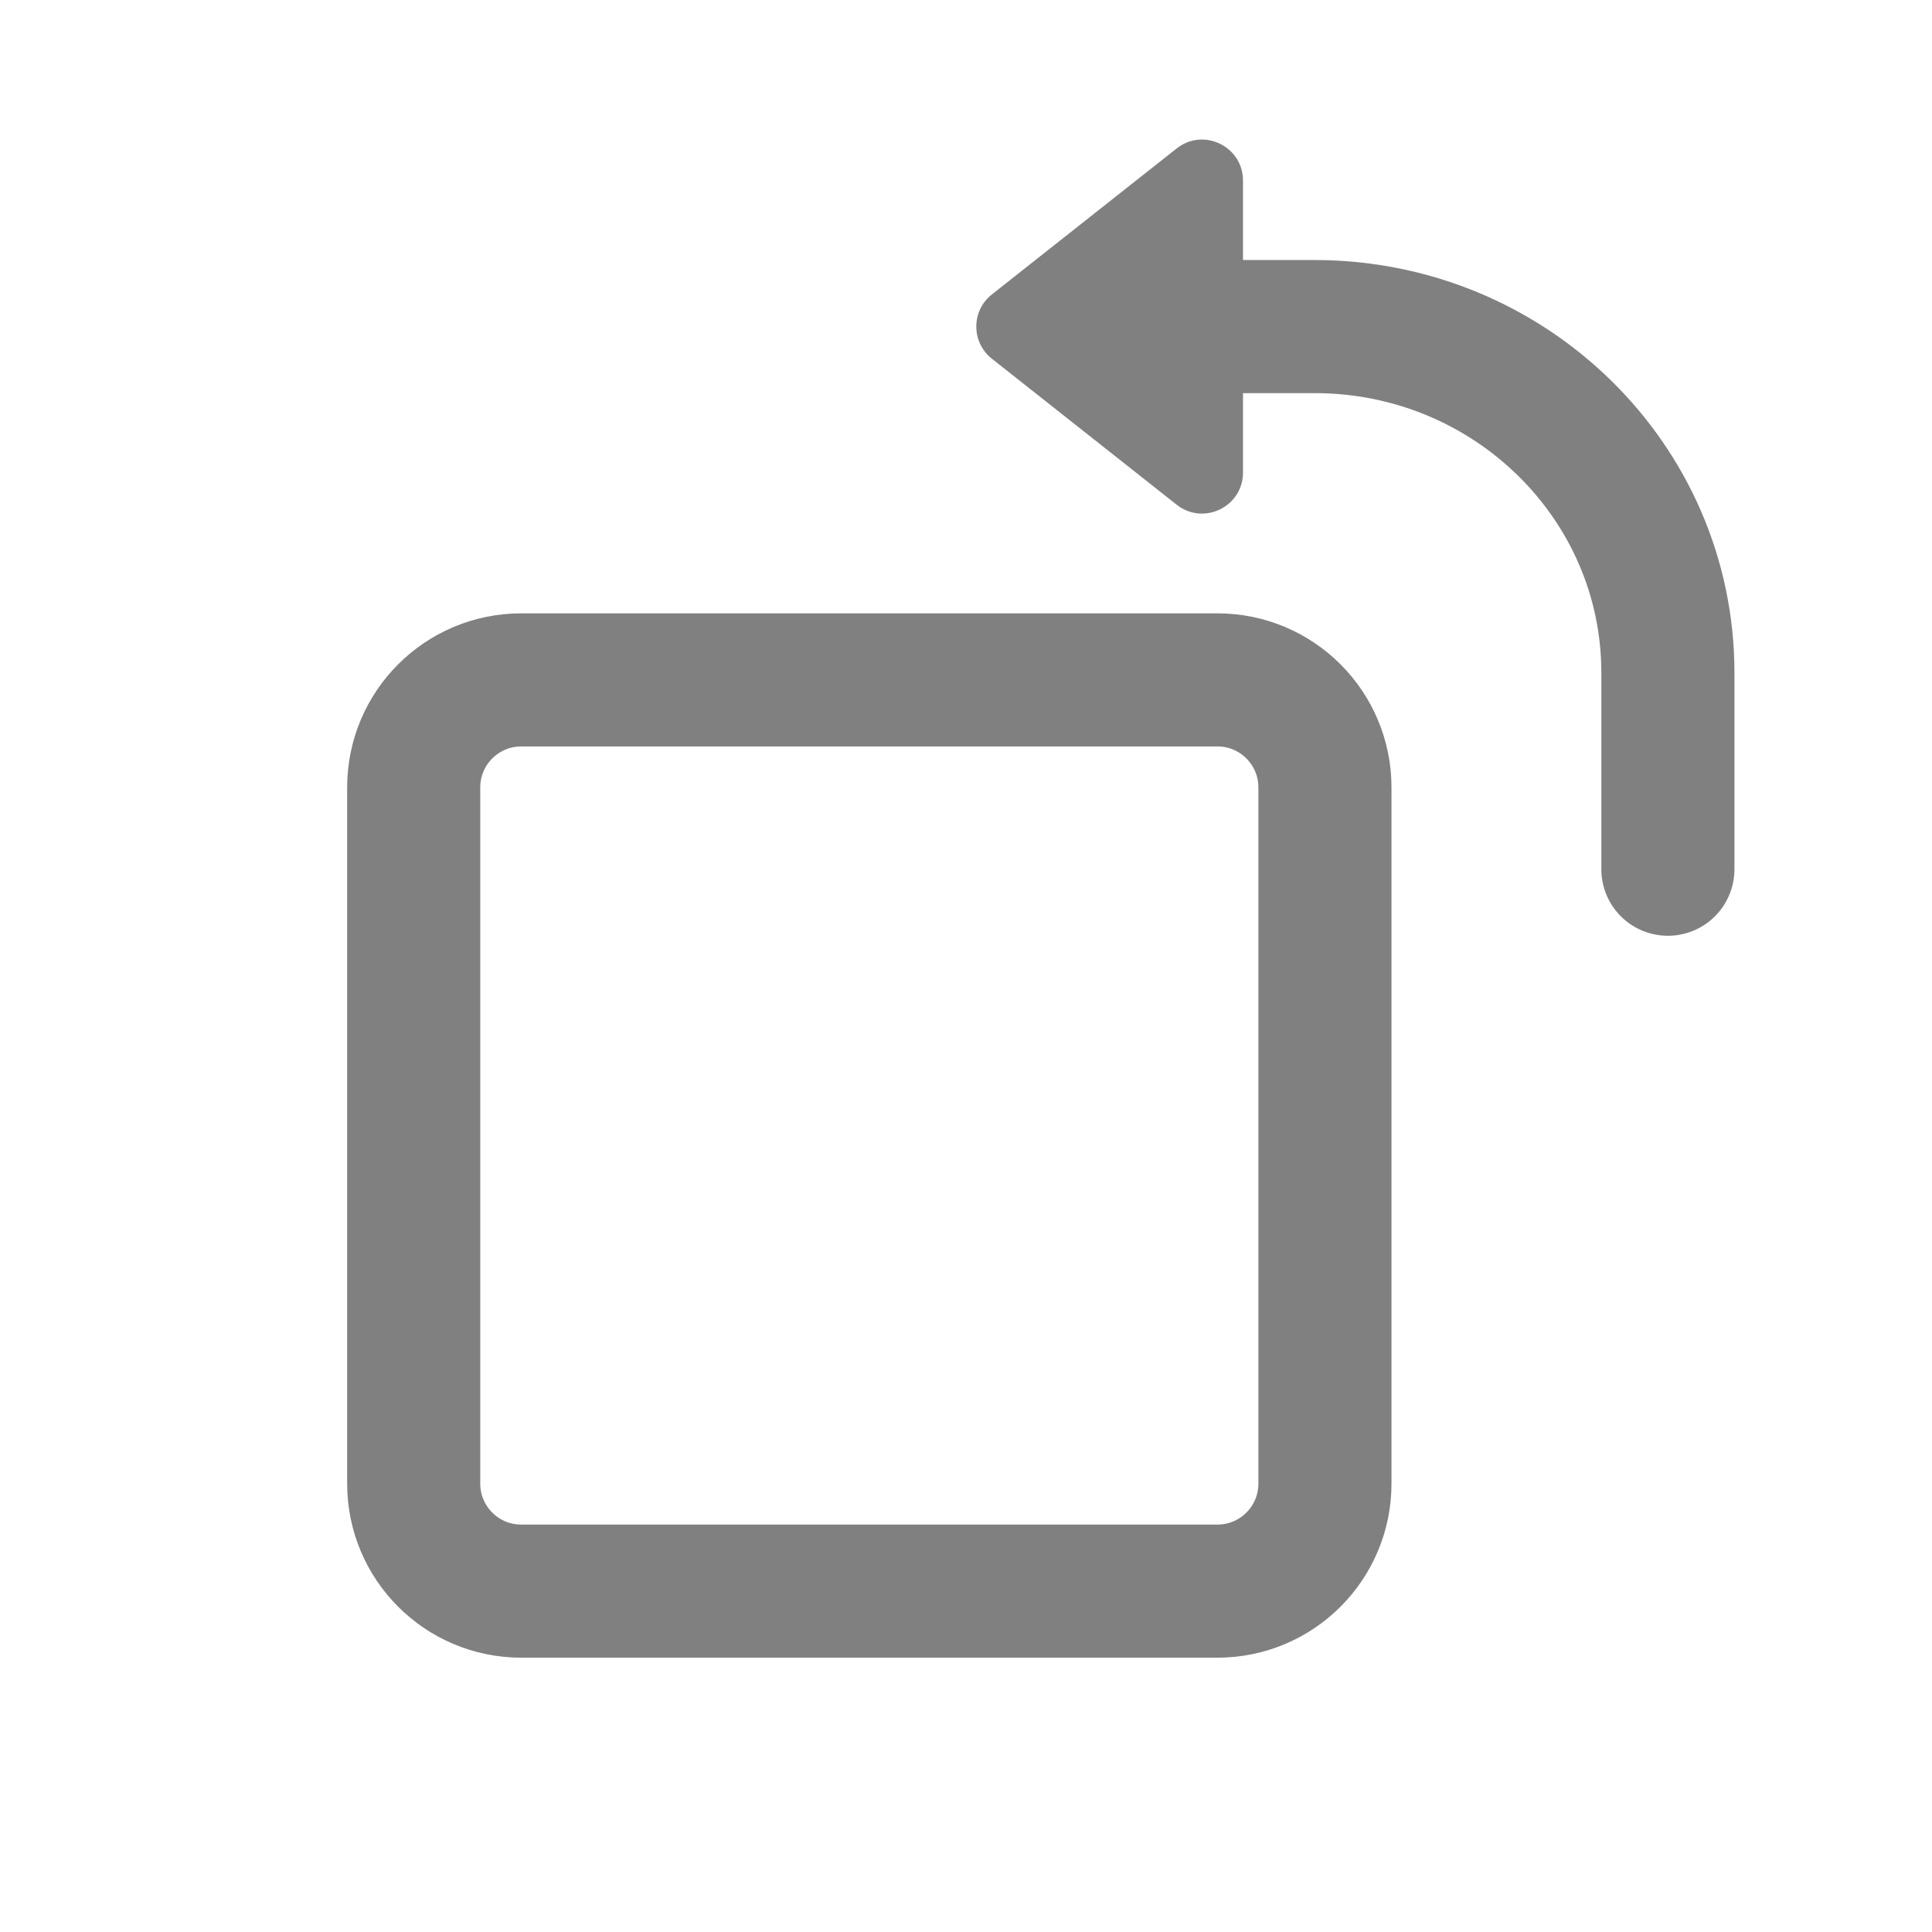
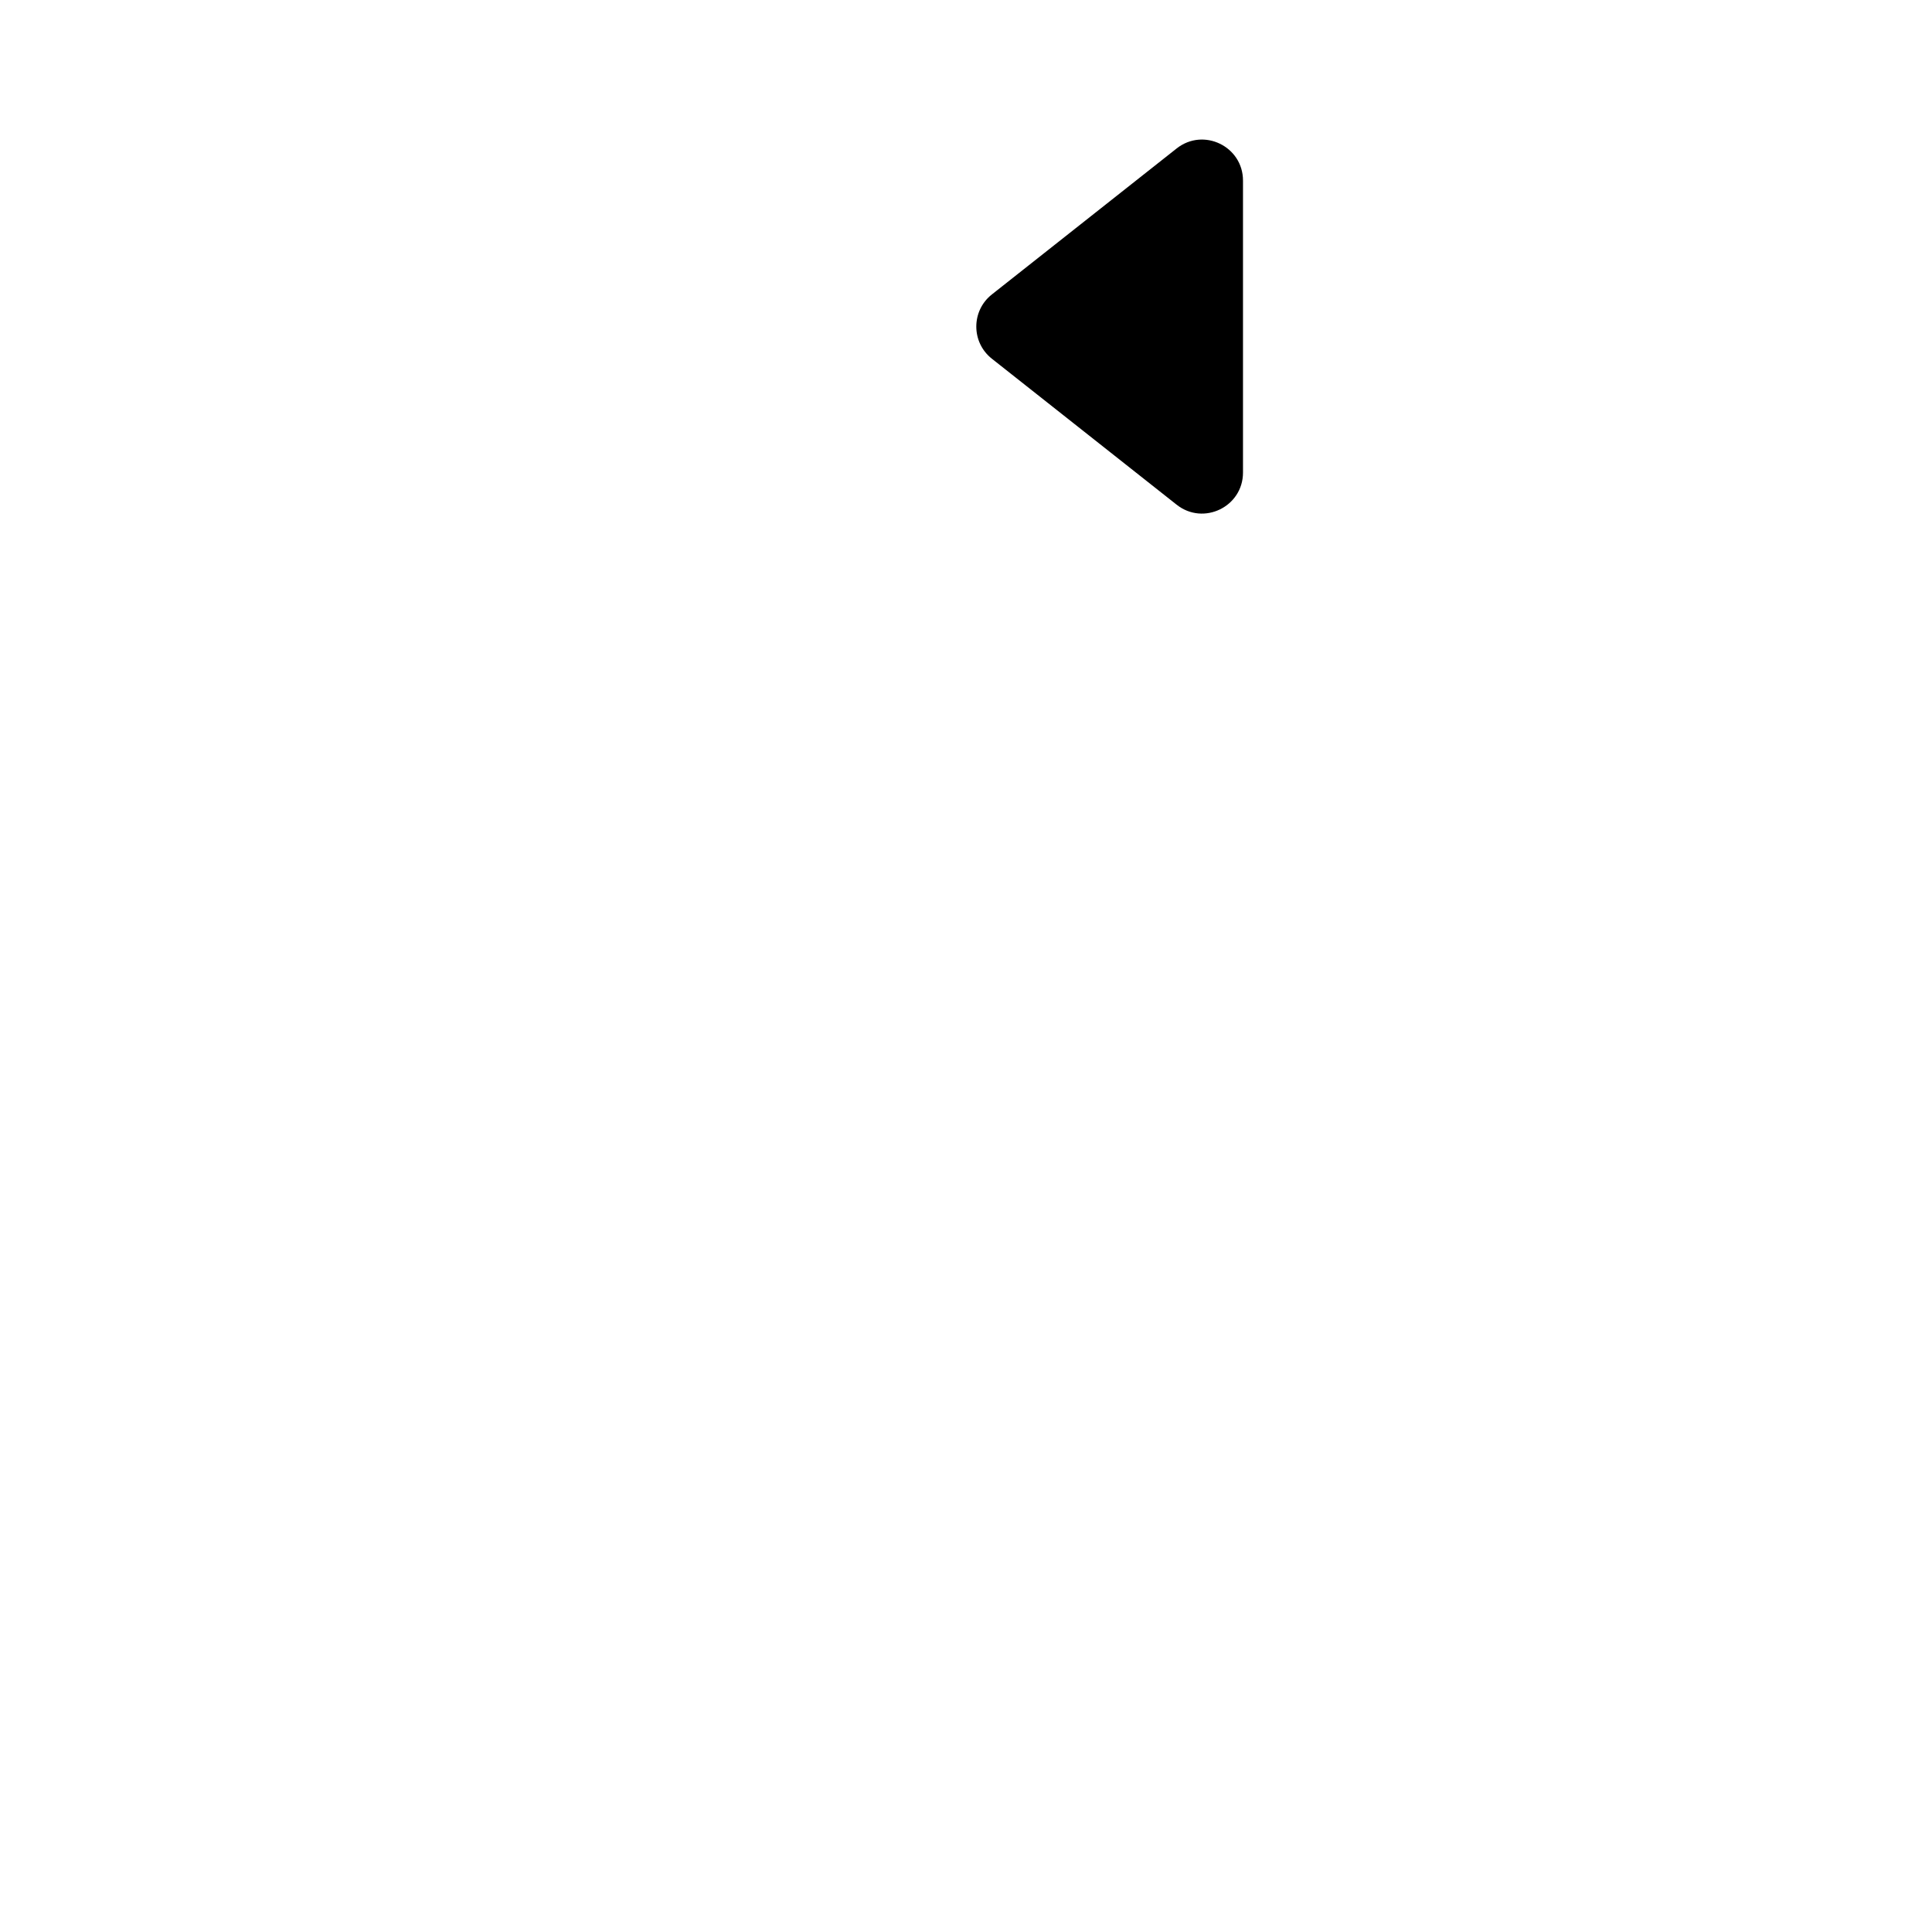
- <svg xmlns="http://www.w3.org/2000/svg" style="width:60%;" viewBox="0 0 256 256" fill="none">
-   <rect x="54.818" y="90.09" width="120.743" height="120.743" rx="14.245" stroke="gray" stroke-width="17.637" />
-   <path d="M221.004 115.176L221.004 89.142C221.004 63.809 200.046 43.273 174.193 43.273L149.101 43.273" stroke="gray" stroke-width="17.637" stroke-linecap="round" />
-   <path d="M131.428 47.531C128.678 45.359 128.678 41.188 131.428 39.015L155.912 19.671C159.471 16.86 164.703 19.394 164.703 23.929L164.703 62.617C164.703 67.152 159.471 69.687 155.912 66.876L131.428 47.531Z" fill="gray" />
+ <svg xmlns="http://www.w3.org/2000/svg" style="width:60%;" viewBox="0 0 256 256">
+   <rect x="54.818" y="90.09" width="120.743" height="120.743" rx="14.245" stroke-width="17.637" fill="transparent" />
+   <path d="M221.004 115.176L221.004 89.142C221.004 63.809 200.046 43.273 174.193 43.273L149.101 43.273" stroke-width="17.637" stroke-linecap="round" fill="transparent" />
+   <path d="M131.428 47.531C128.678 45.359 128.678 41.188 131.428 39.015L155.912 19.671C159.471 16.86 164.703 19.394 164.703 23.929L164.703 62.617C164.703 67.152 159.471 69.687 155.912 66.876L131.428 47.531Z" />
</svg>
